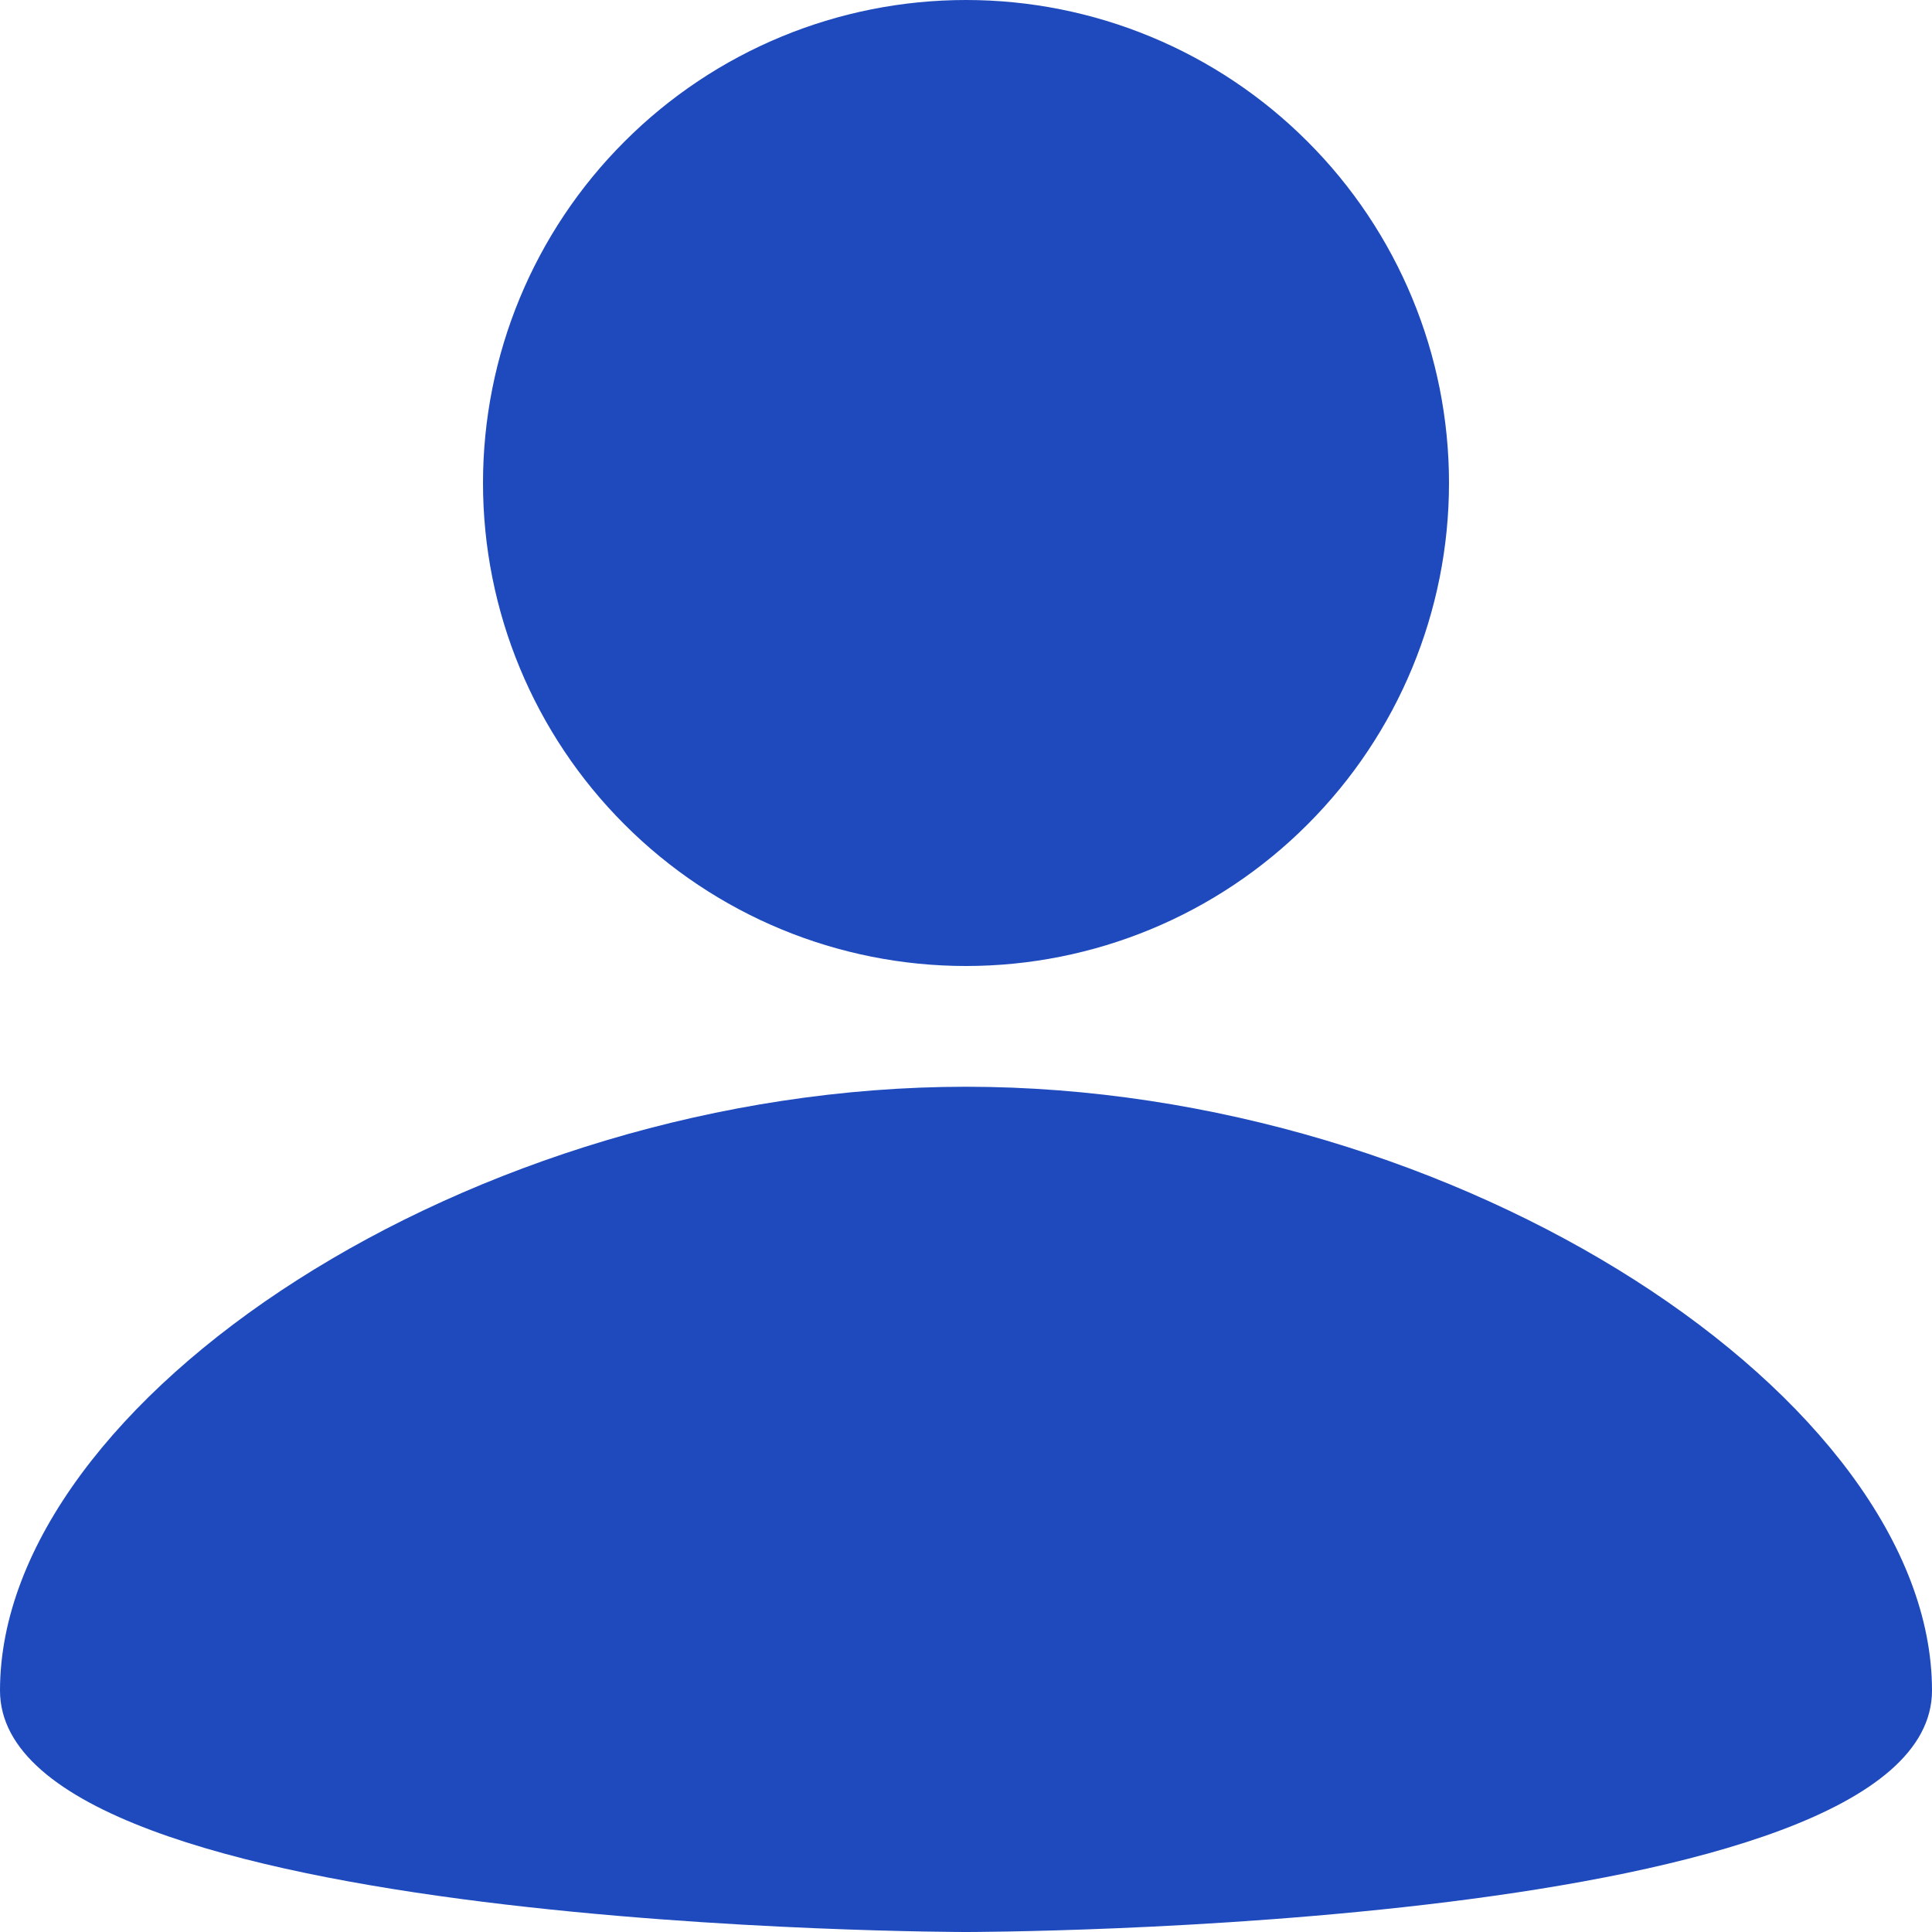
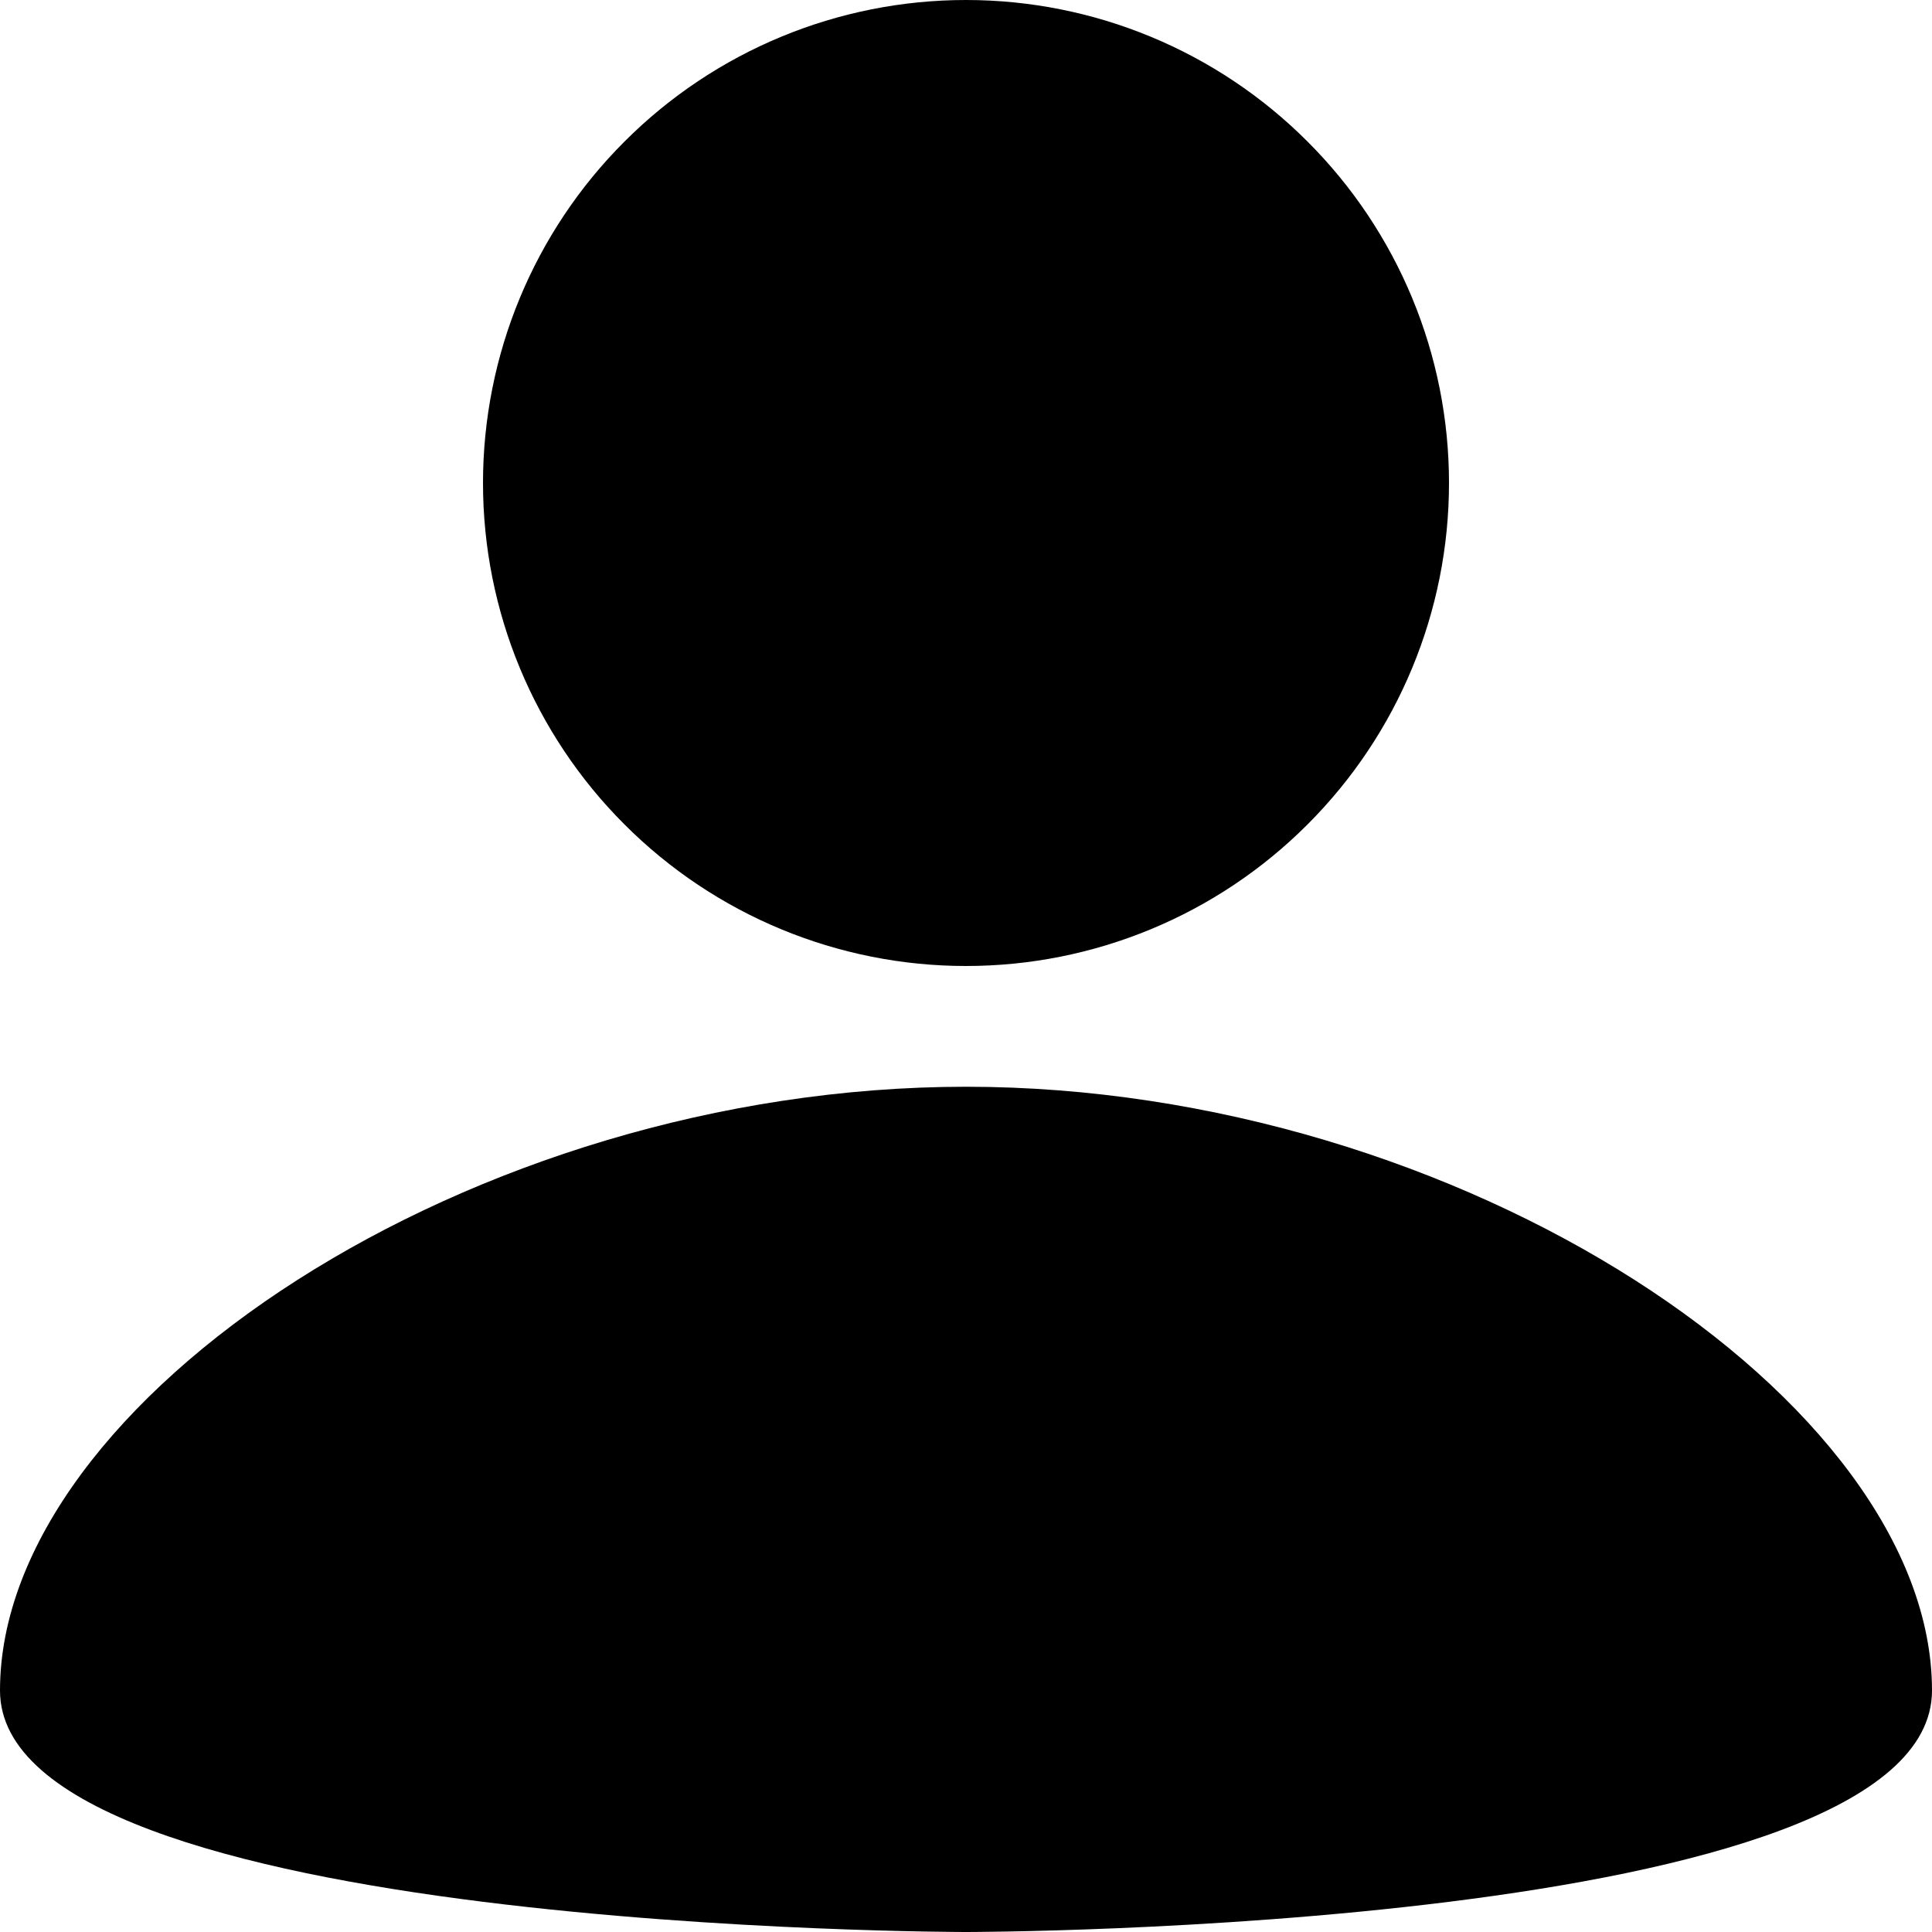
<svg xmlns="http://www.w3.org/2000/svg" width="16" height="16" viewBox="0 0 16 16" fill="none">
-   <path d="M8 0C9.061 0 10.078 0.421 10.828 1.172C11.579 1.922 12 2.939 12 4C12 5.061 11.579 6.078 10.828 6.828C10.078 7.579 9.061 8 8 8C6.939 8 5.922 7.579 5.172 6.828C4.421 6.078 4 5.061 4 4C4 2.939 4.421 1.922 5.172 1.172C5.922 0.421 6.939 0 8 0ZM8 16C8 16 16 16 16 14C16 11.6 12.1 9 8 9C3.9 9 0 11.6 0 14C0 16 8 16 8 16Z" fill="#1E4ABD" />
+   <path d="M8 0C9.061 0 10.078 0.421 10.828 1.172C11.579 1.922 12 2.939 12 4C12 5.061 11.579 6.078 10.828 6.828C10.078 7.579 9.061 8 8 8C6.939 8 5.922 7.579 5.172 6.828C4.421 6.078 4 5.061 4 4C4 2.939 4.421 1.922 5.172 1.172C5.922 0.421 6.939 0 8 0ZM8 16C8 16 16 16 16 14C16 11.6 12.1 9 8 9C3.9 9 0 11.6 0 14C0 16 8 16 8 16Z" fill="currentColor" />
</svg>
